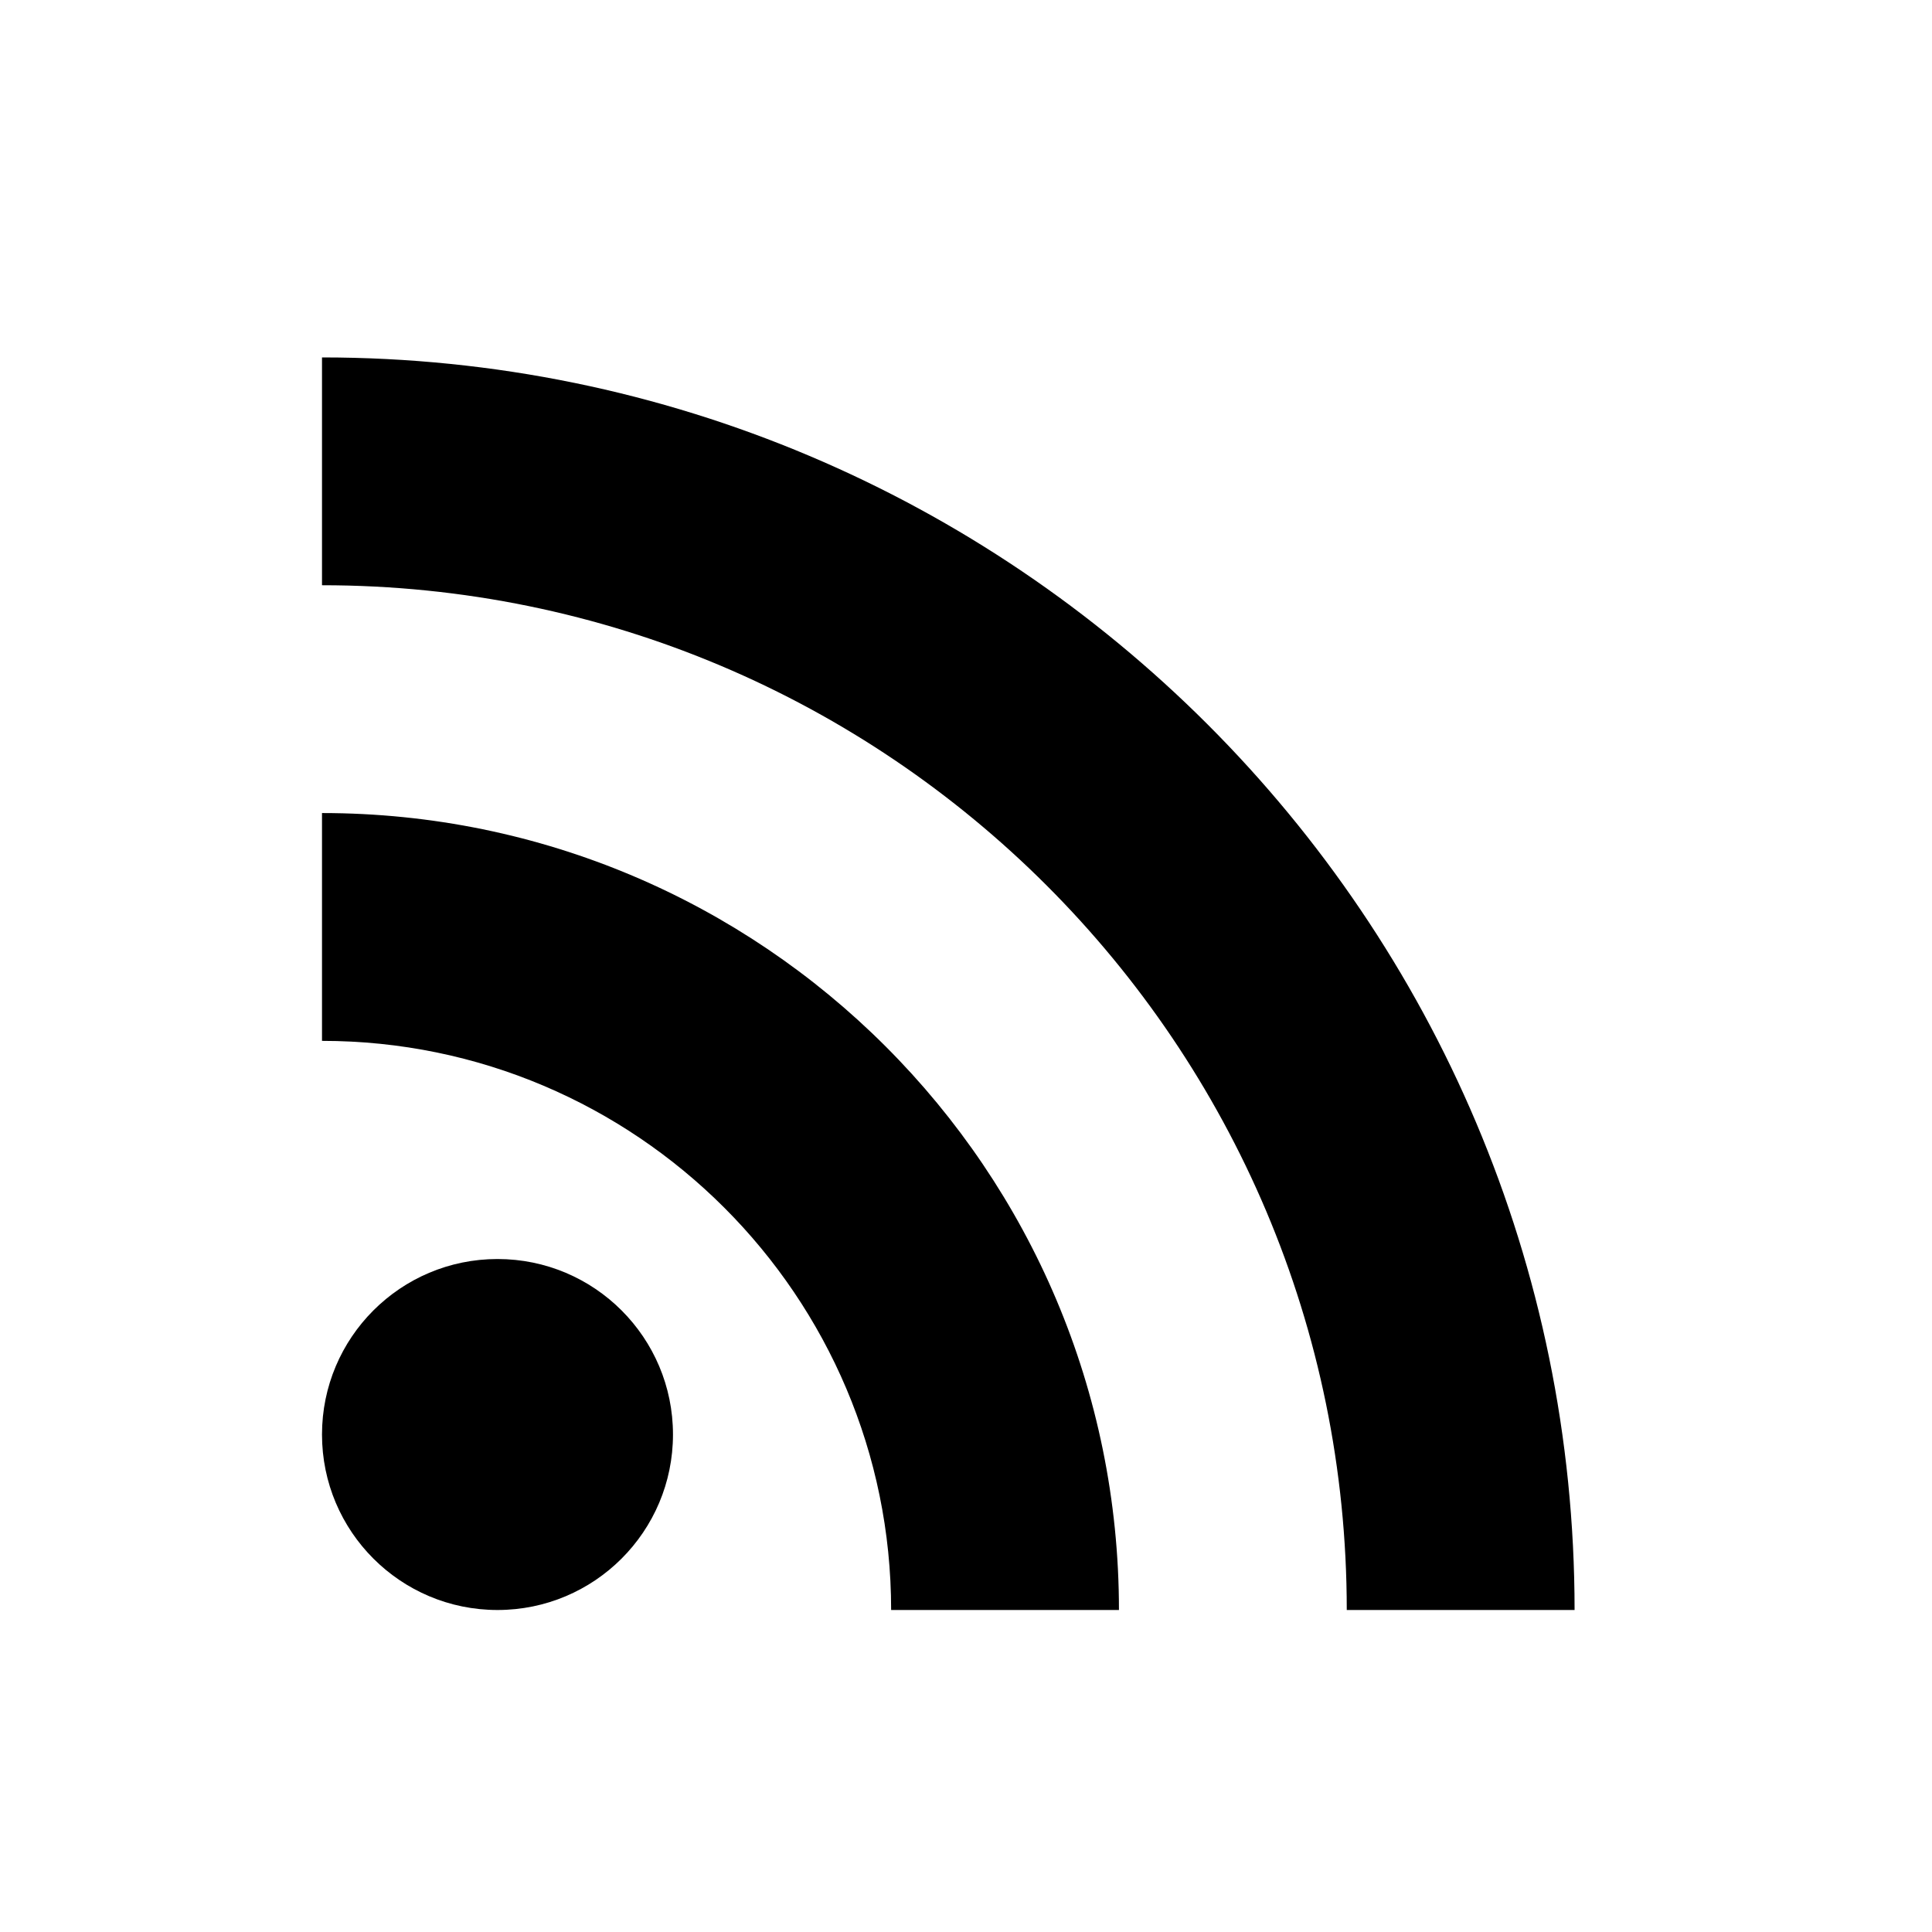
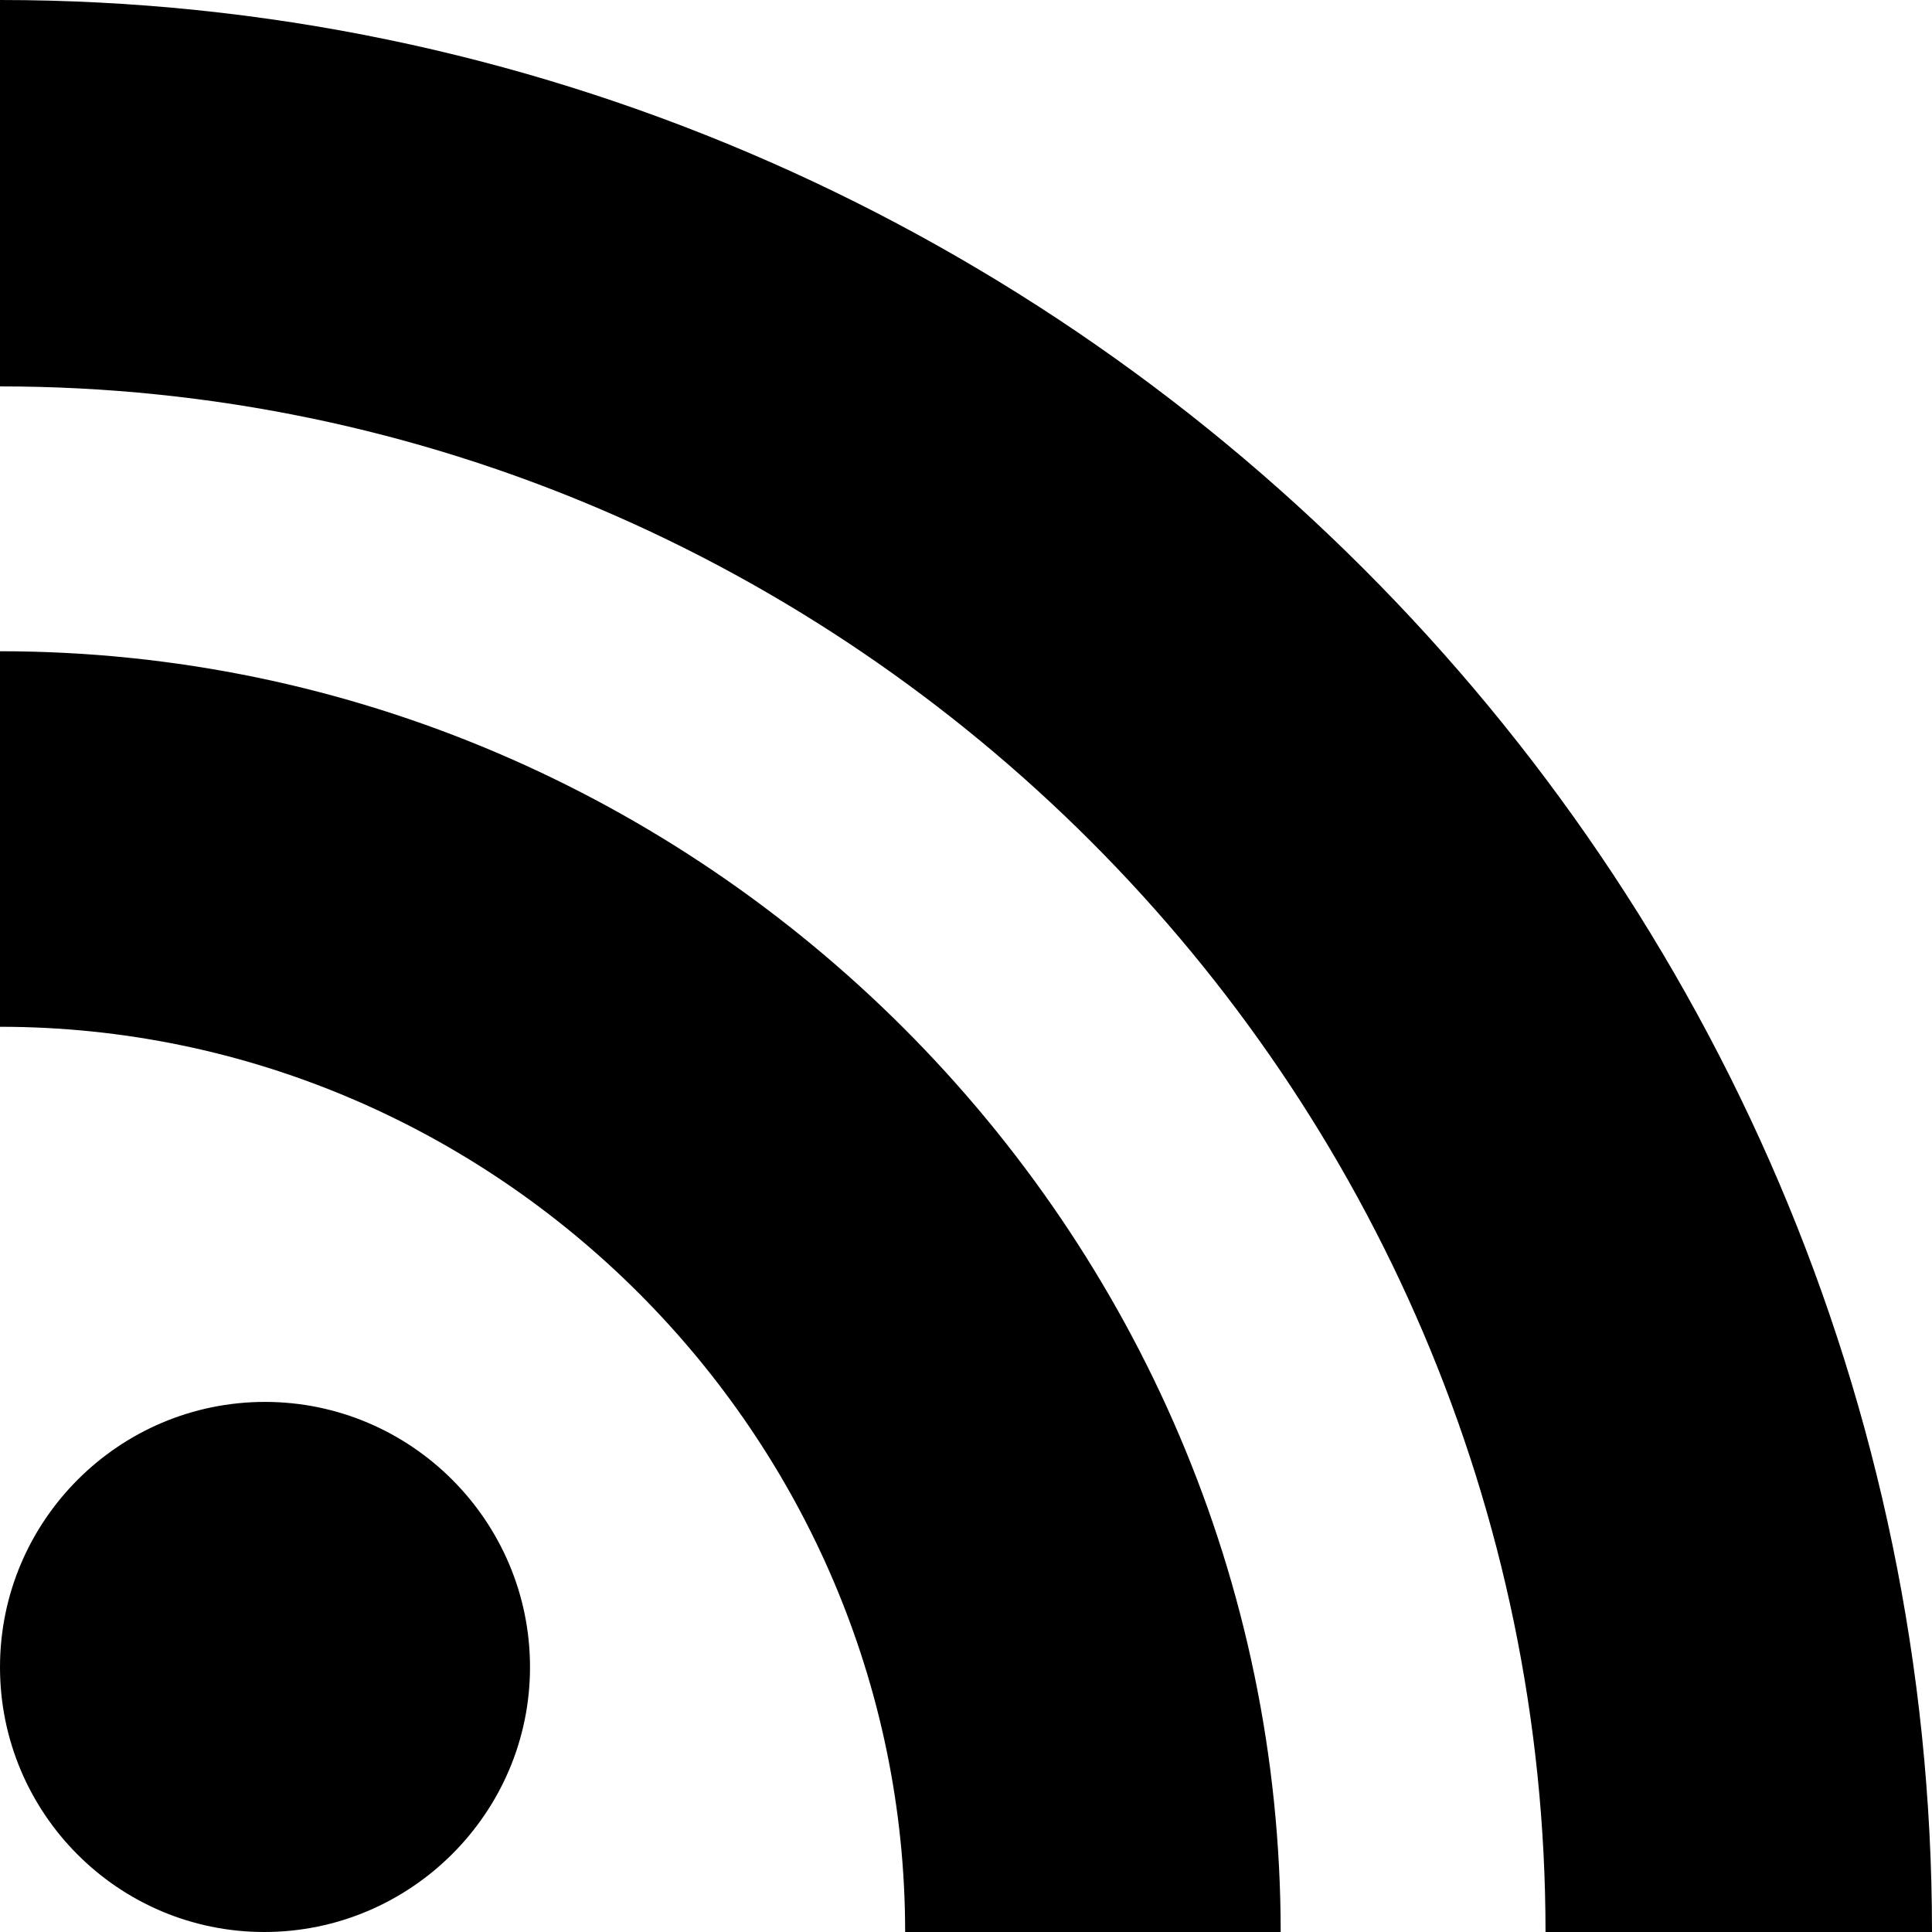
- <svg xmlns="http://www.w3.org/2000/svg" viewBox="0 0 24 24">
-   <circle cx="6.18" cy="17.82" r="2.18" />
-   <path id="scale" d="M4 4.44v2.83c7.03 0 12.73 5.7 12.73 12.73h2.83c0-8.59-6.97-15.56-15.56-15.56zm0 5.66v2.83c3.9 0 7.07 3.17 7.07 7.07h2.83c0-5.47-4.43-9.9-9.9-9.9z" />
+ <svg xmlns="http://www.w3.org/2000/svg" role="img" viewBox="0 0 24 24">
+   <path d="M19.199 24C19.199 13.467 10.533 4.8 0 4.8V0c13.165 0 24 10.835 24 24h-4.801zM3.291 17.415c1.814 0 3.293 1.479 3.293 3.295 0 1.813-1.485 3.29-3.301 3.29C1.47 24 0 22.526 0 20.71s1.475-3.294 3.291-3.295zM15.909 24h-4.665c0-6.169-5.075-11.245-11.244-11.245V8.09c8.727 0 15.909 7.184 15.909 15.91z" />
</svg>
